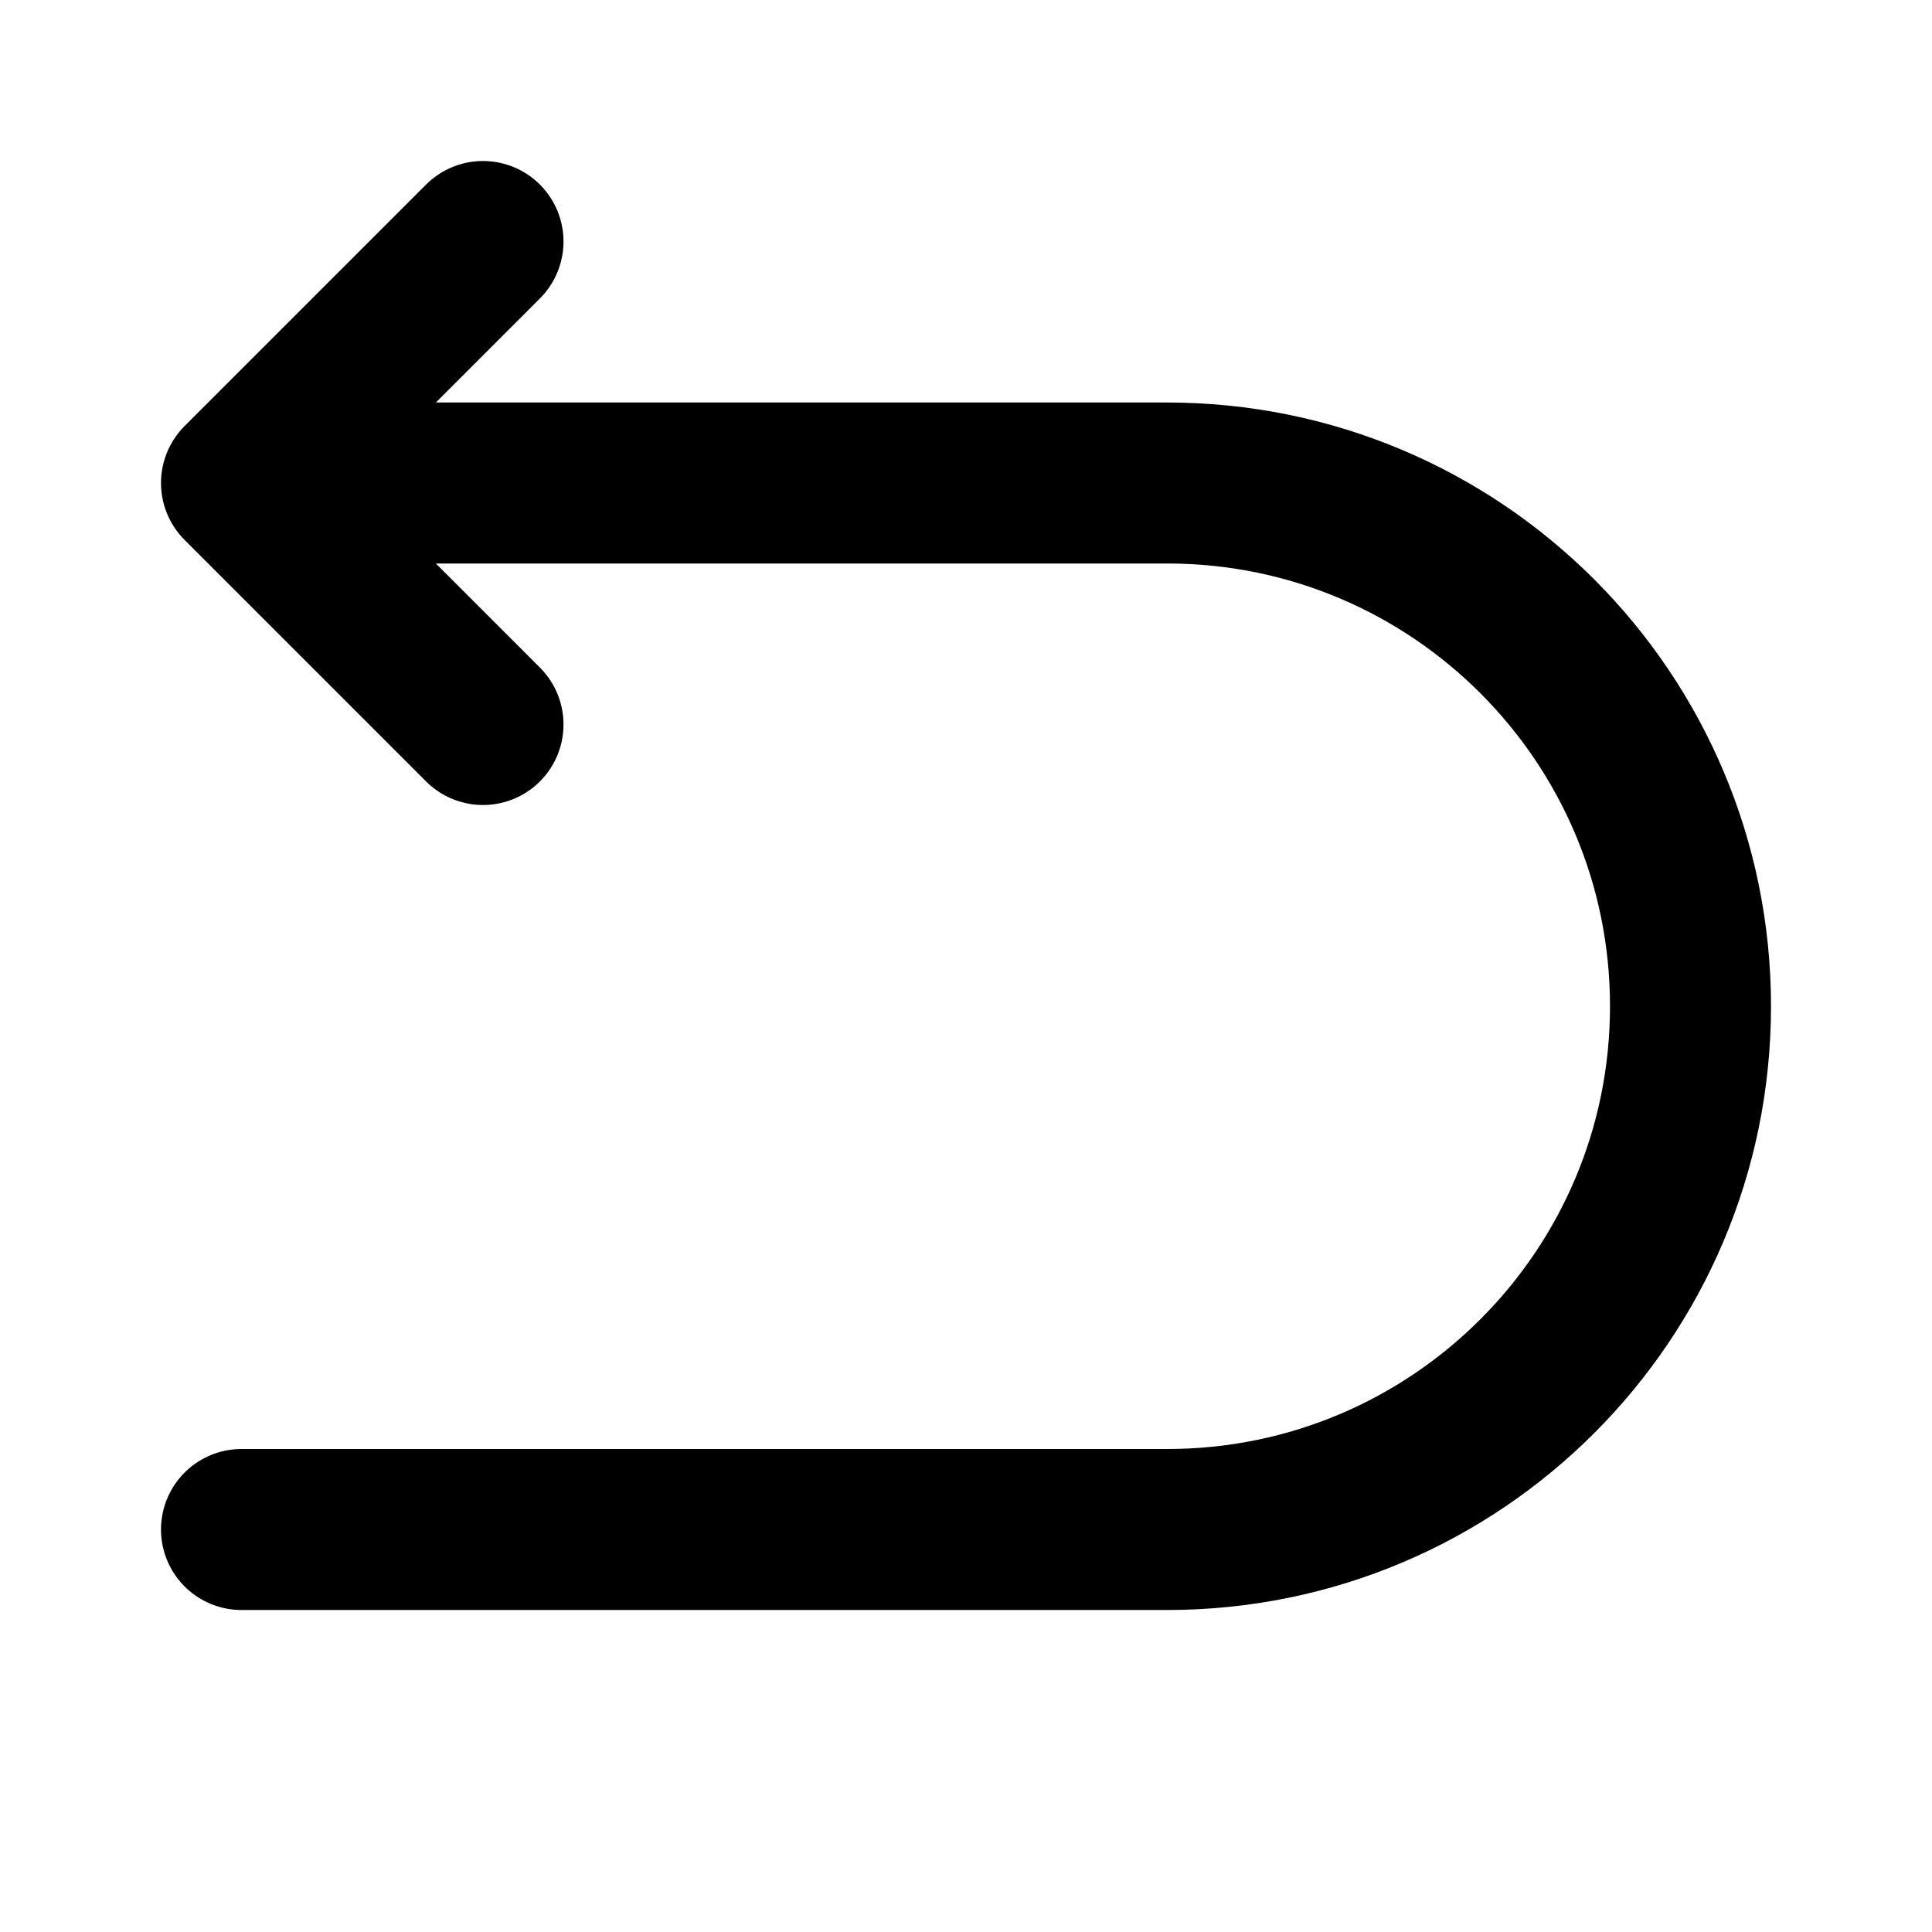
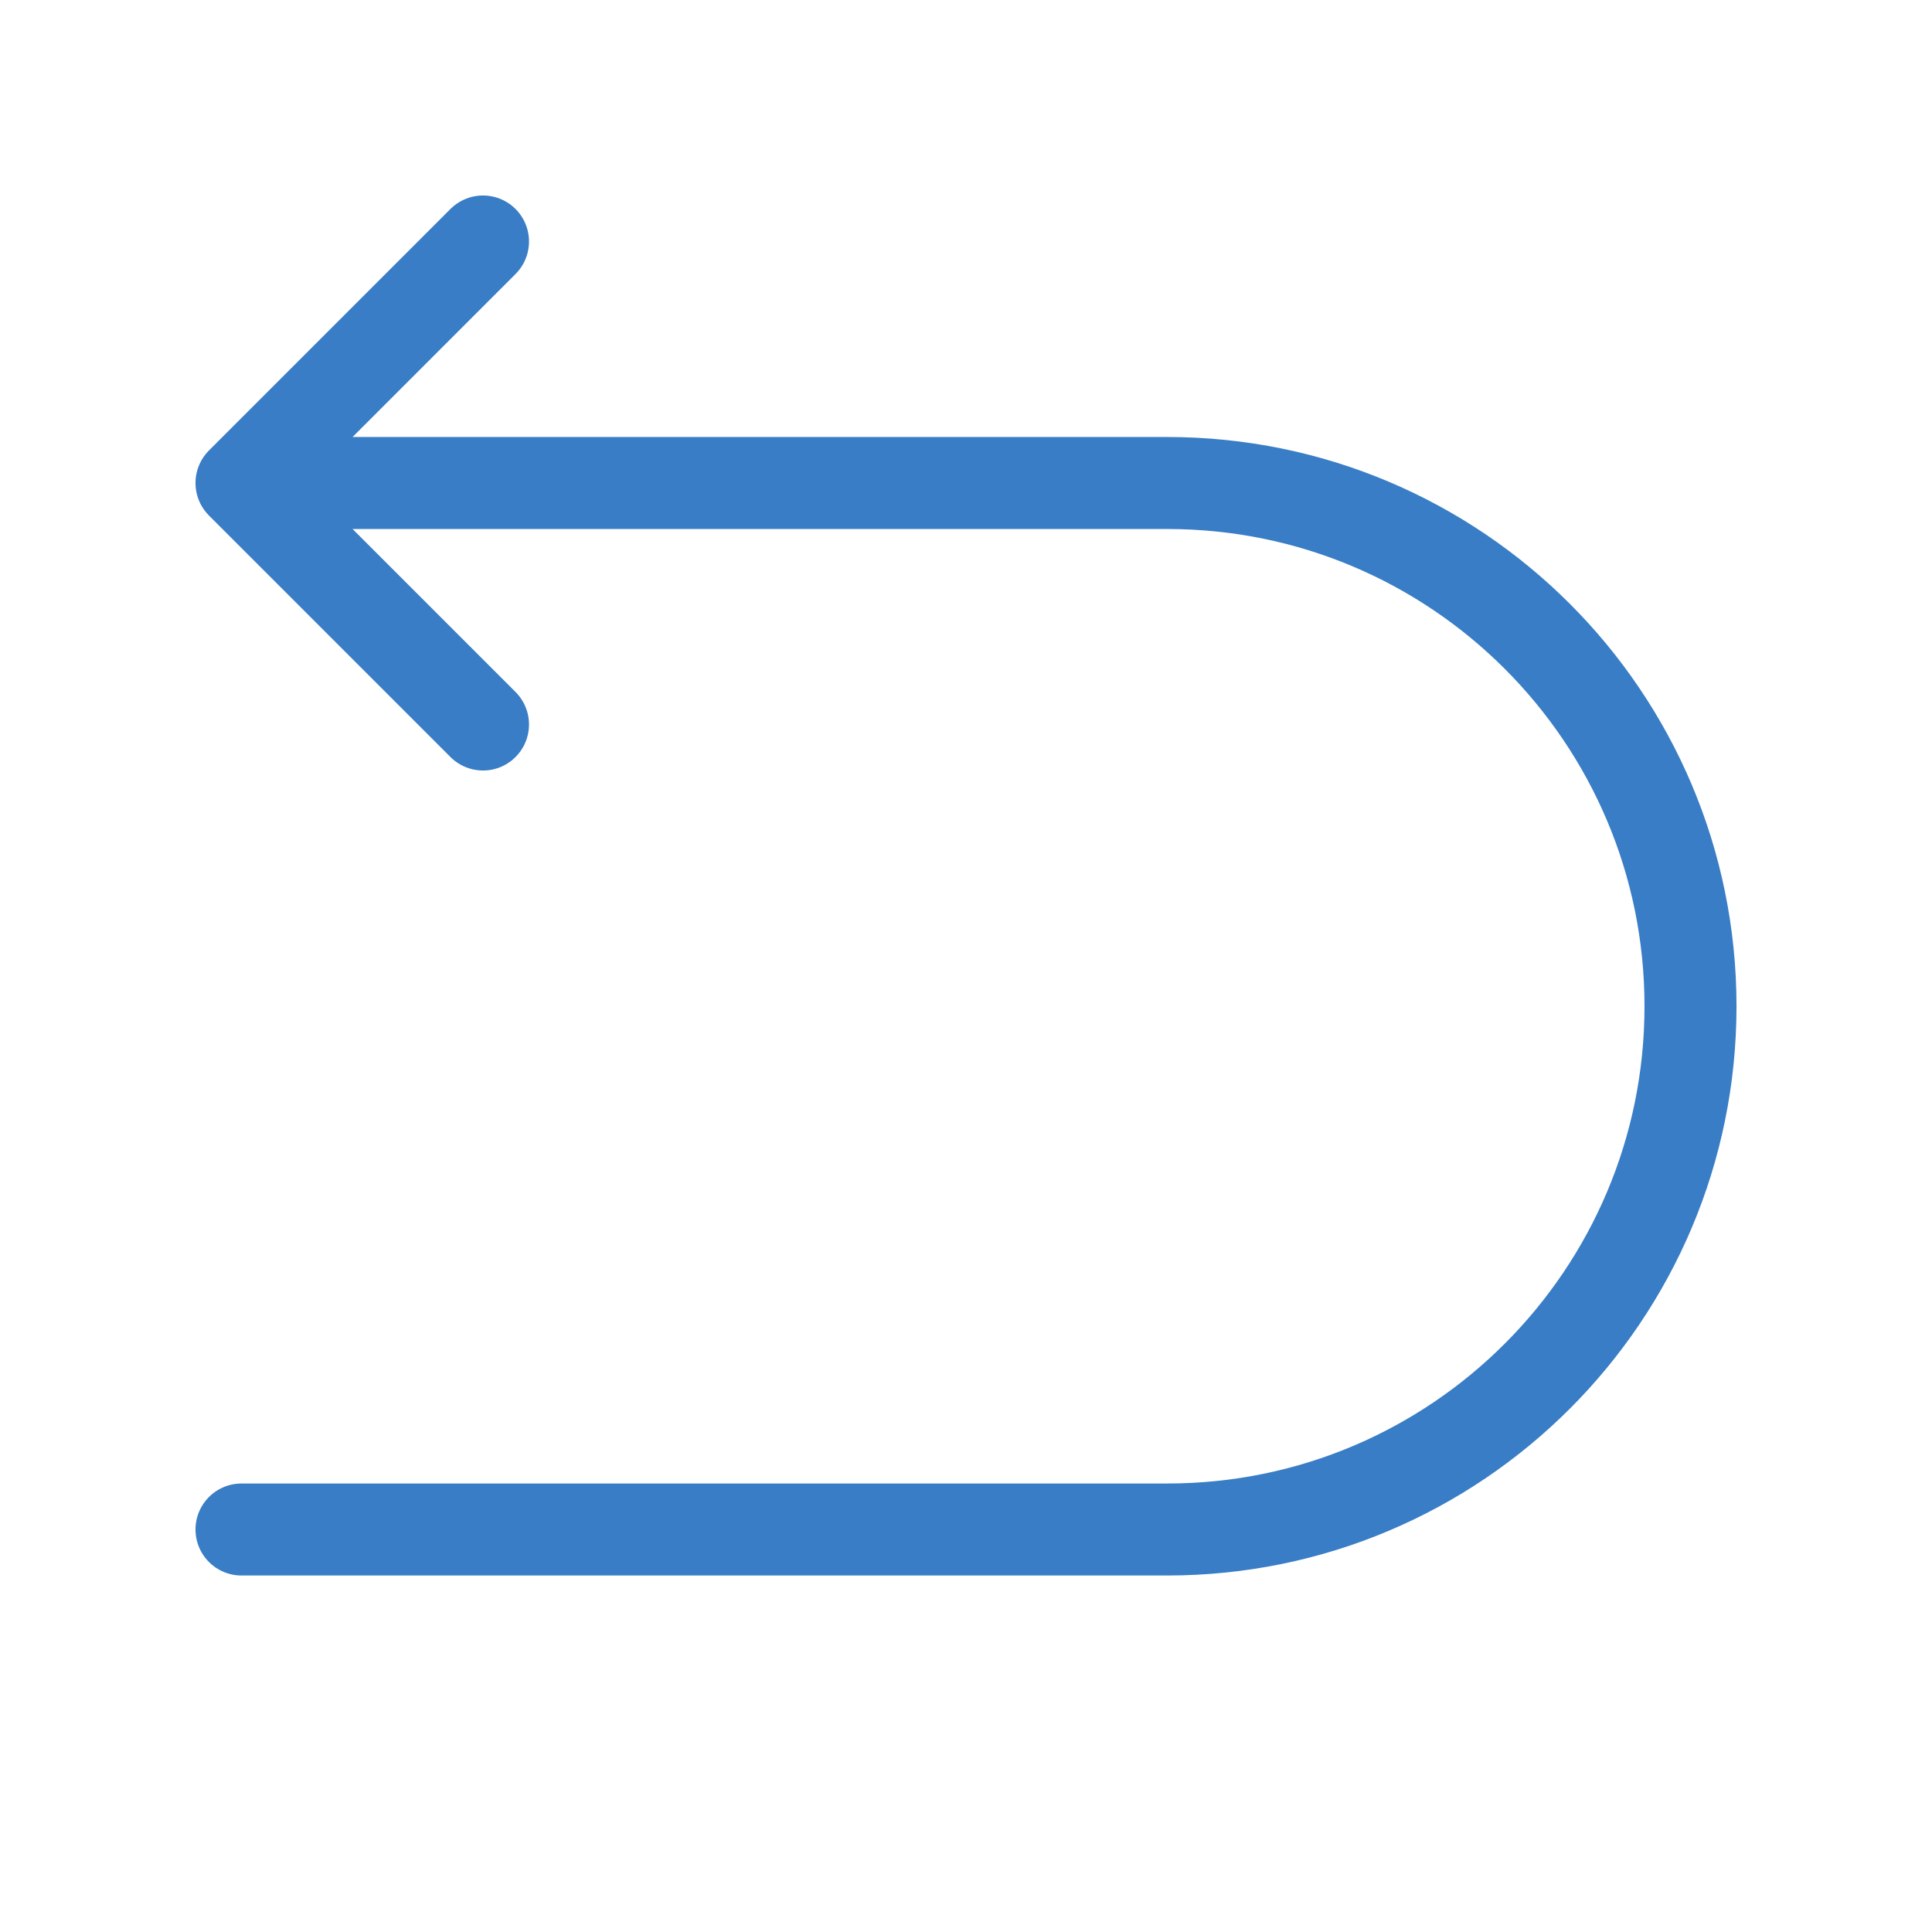
- <svg xmlns="http://www.w3.org/2000/svg" viewBox="0 0 24 24" fill="none">
-   <path d="M3 19L14.5 19C18.09 19 21 16.09 21 12.5V12.5C21 8.91 18.09 6 14.5 6L3 6M3 6L6 3M3 6L6 9" stroke="currentColor" stroke-width="2" stroke-linecap="round" />
+ <svg xmlns="http://www.w3.org/2000/svg" width="42" height="42" viewBox="0 0 42 42" fill="none">
+   <path d="M5.25 33.25L25.375 33.25C31.657 33.25 36.75 28.157 36.75 21.875V21.875C36.75 15.593 31.657 10.5 25.375 10.5L5.25 10.5M5.25 10.5L10.5 5.25M5.25 10.5L10.5 15.75" stroke="#387DC5" stroke-width="2" stroke-linecap="round" />
</svg>
